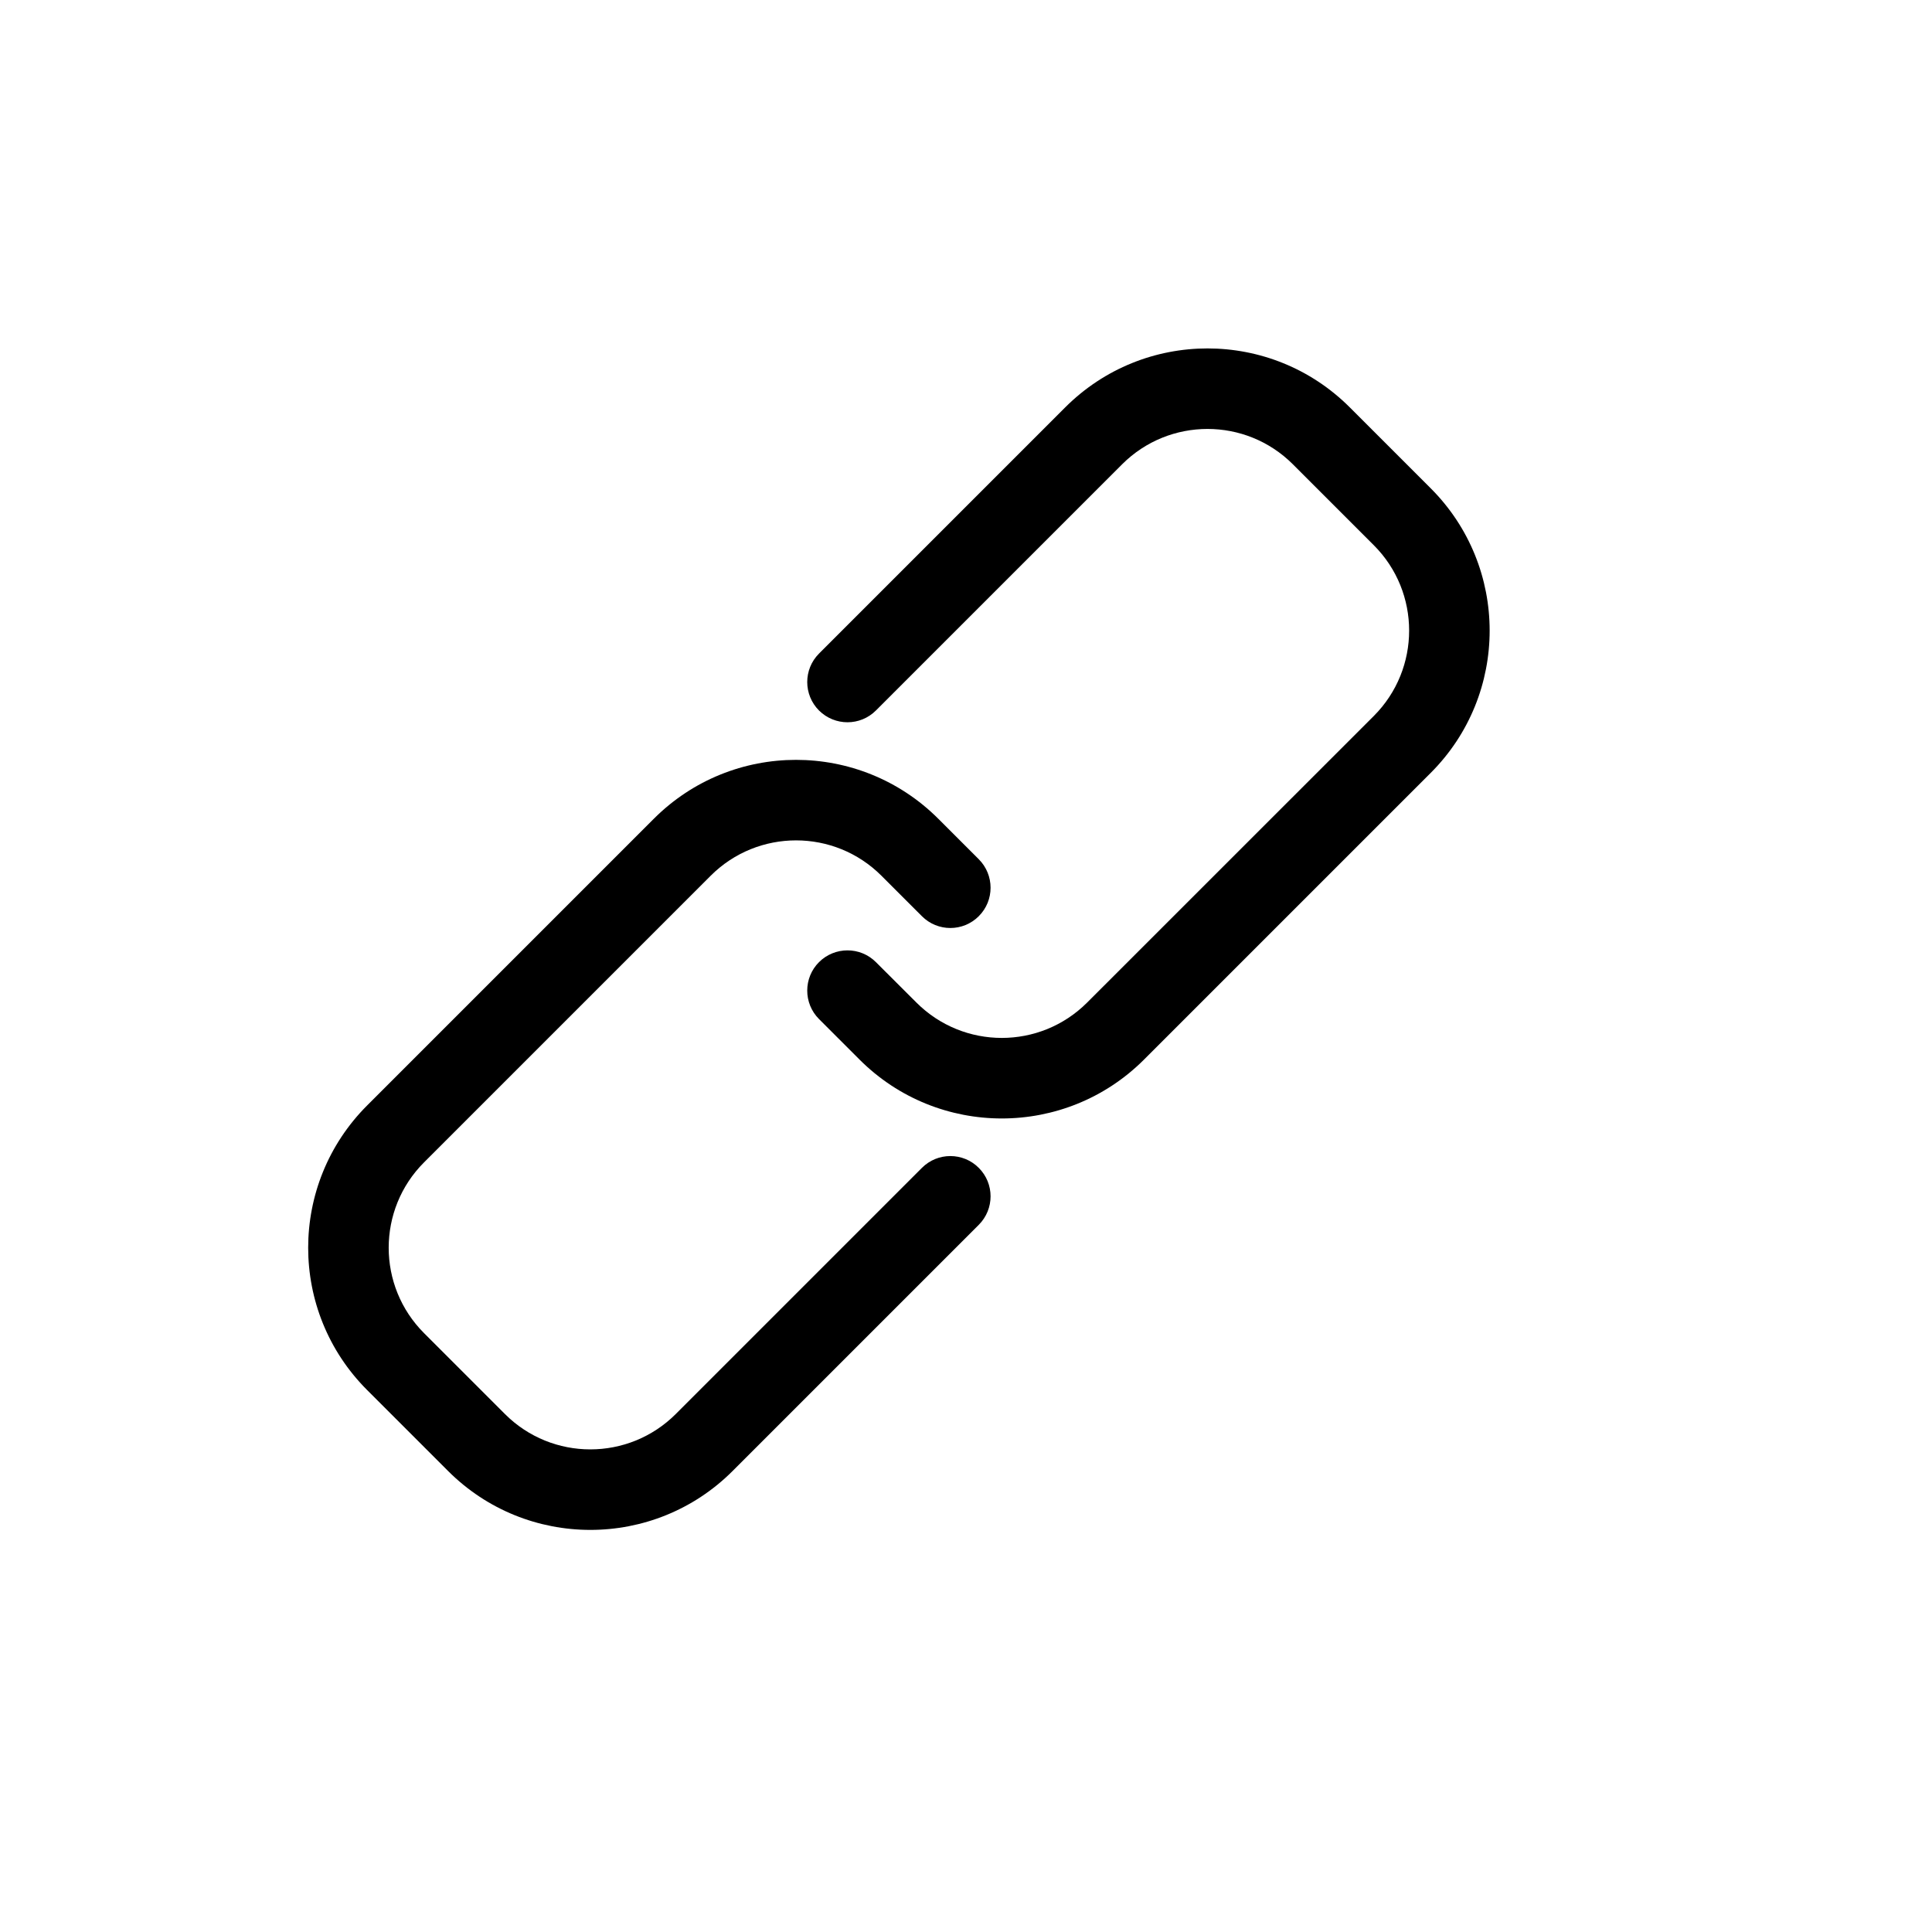
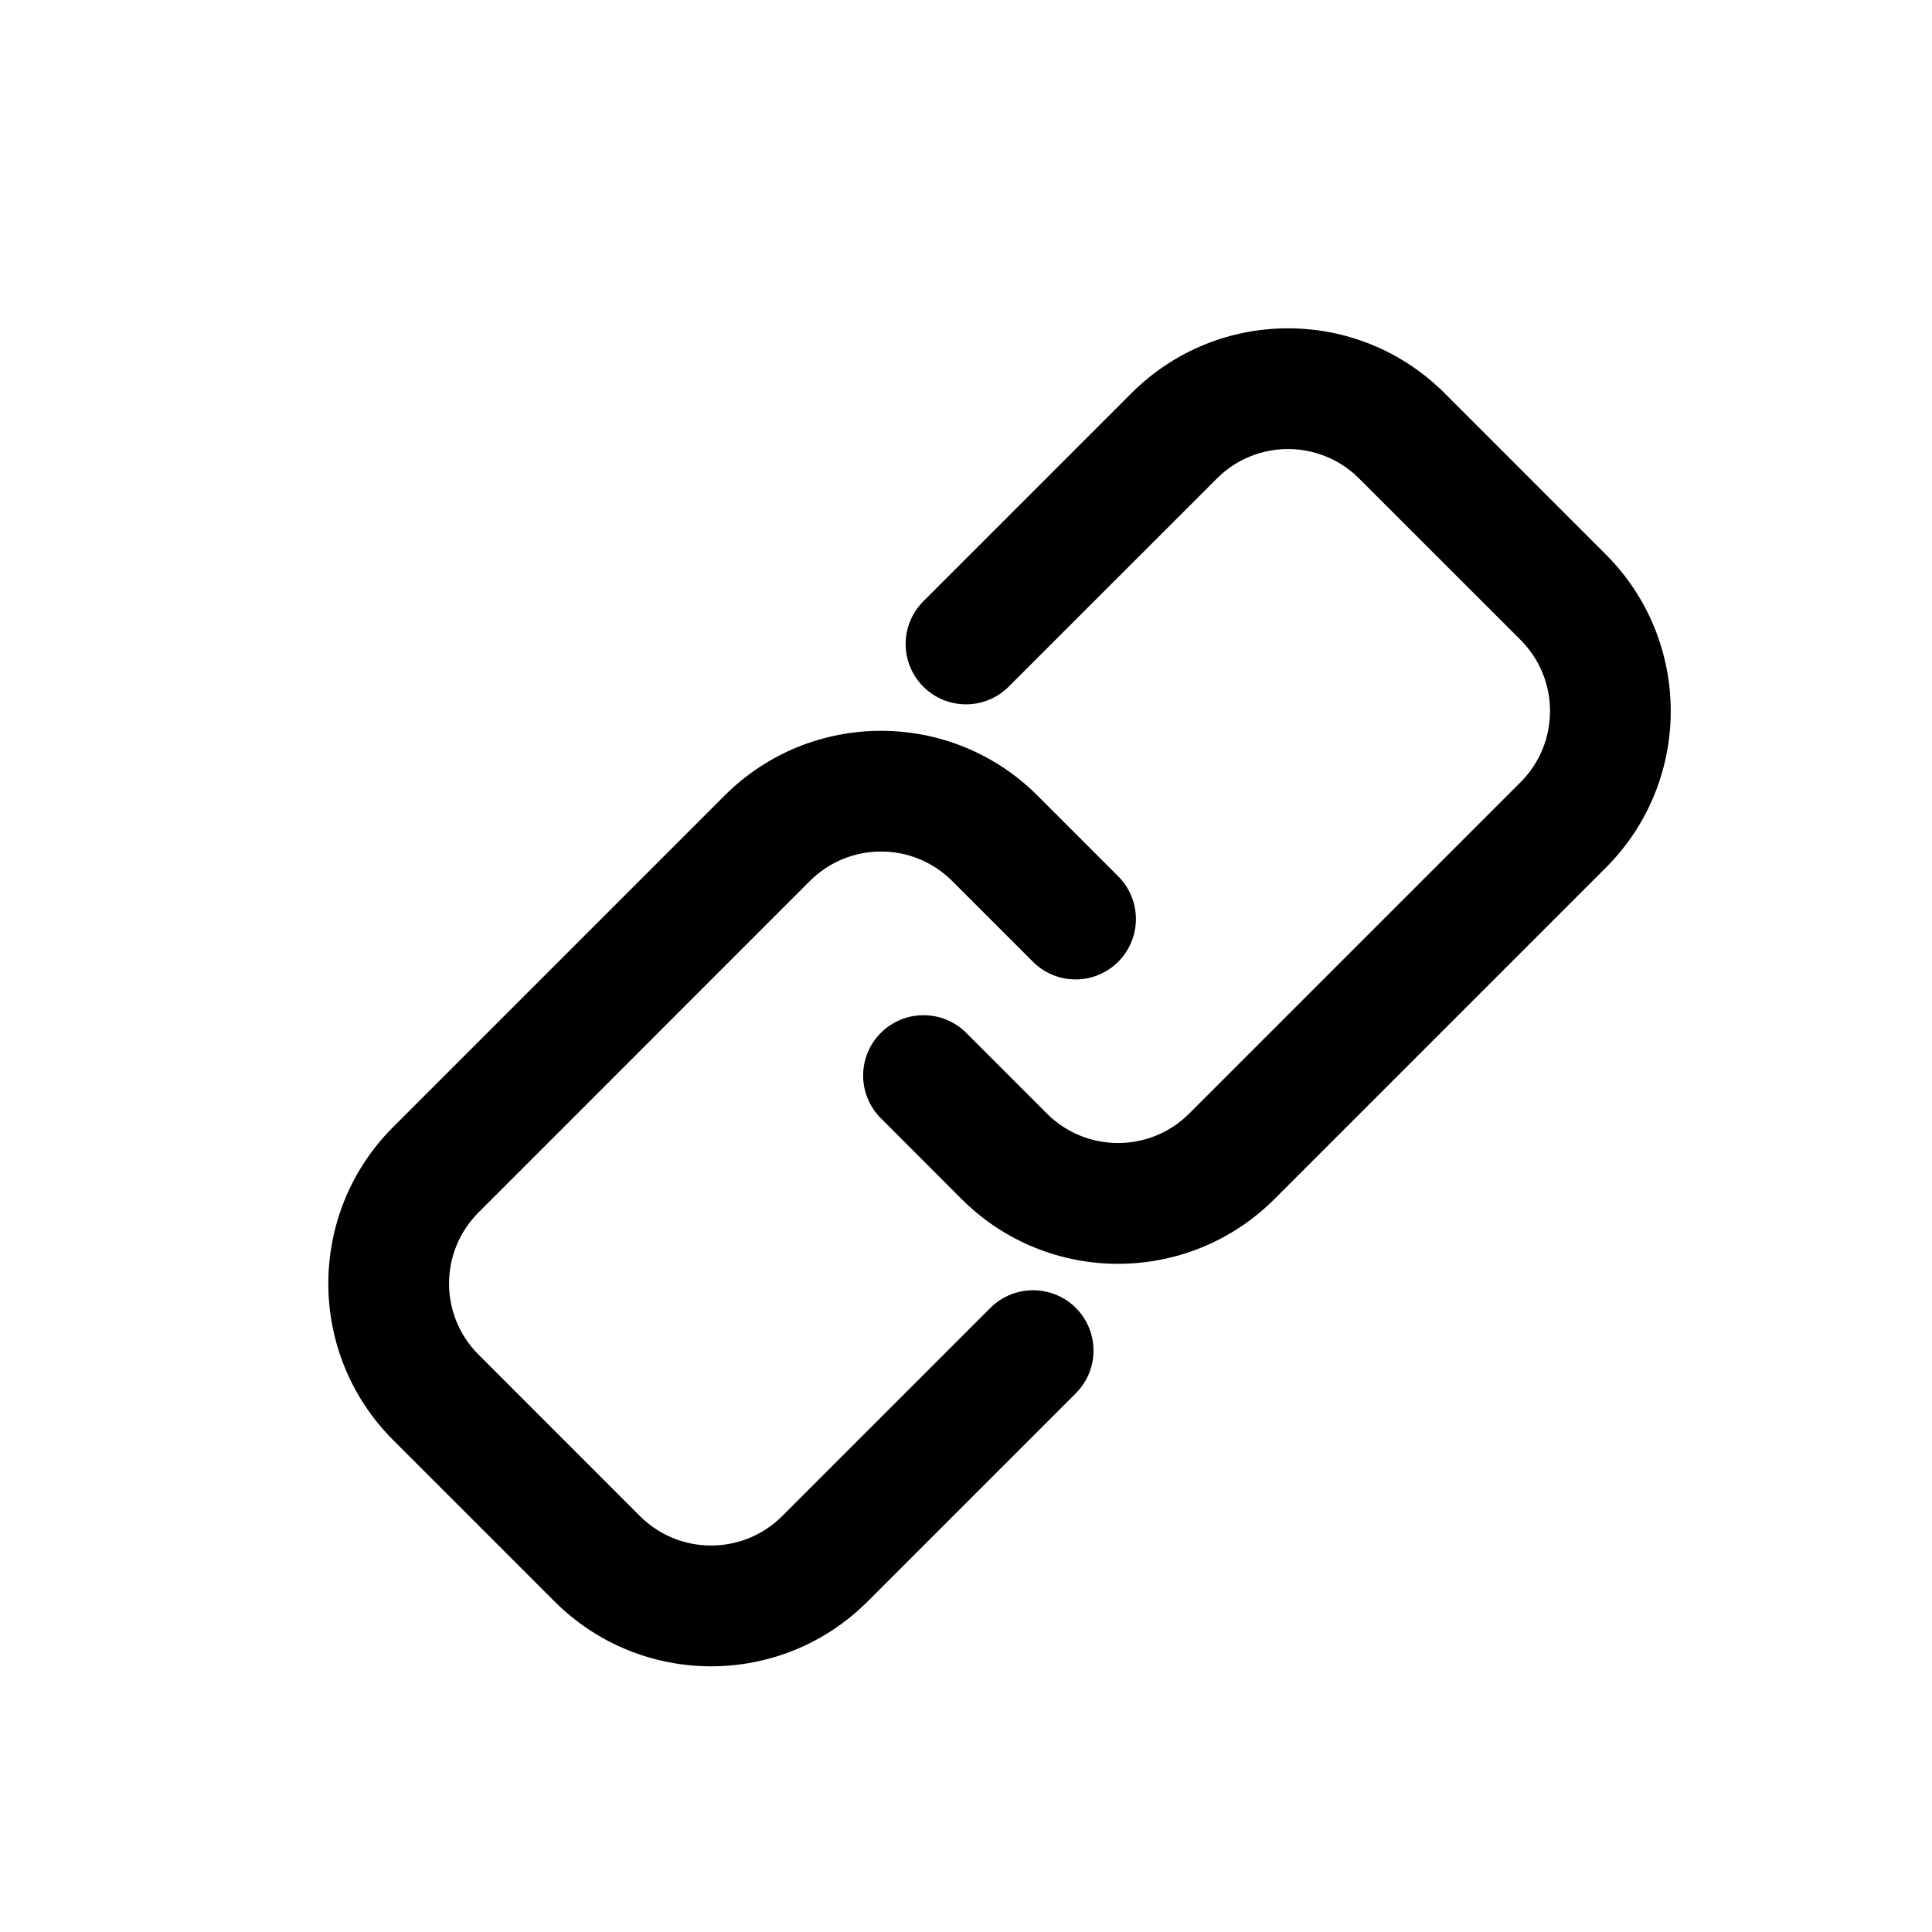
<svg xmlns="http://www.w3.org/2000/svg" width="24" height="24" viewBox="0 0 24 24" fill="none">
-   <path fill-rule="evenodd" clip-rule="evenodd" d="M13.232 5.061C14.209 4.084 15.791 4.084 16.768 5.061L17.773 6.066C18.749 7.042 18.749 8.625 17.773 9.601L14.212 13.162C13.236 14.138 11.653 14.138 10.677 13.162L10.174 12.659C9.979 12.464 9.979 12.147 10.174 11.952C10.37 11.757 10.686 11.757 10.881 11.952L11.384 12.454C11.97 13.04 12.919 13.04 13.505 12.454L17.066 8.894C17.651 8.308 17.651 7.358 17.066 6.773L16.061 5.768C15.475 5.182 14.525 5.182 13.939 5.768L10.881 8.826C10.686 9.021 10.37 9.021 10.174 8.826C9.979 8.631 9.979 8.314 10.174 8.119L13.232 5.061ZM10.95 10.879C10.364 10.293 9.414 10.293 8.828 10.879L5.268 14.439C4.682 15.025 4.682 15.975 5.268 16.561L6.273 17.566C6.858 18.151 7.808 18.151 8.394 17.566L11.452 14.508C11.647 14.312 11.964 14.312 12.159 14.508C12.354 14.703 12.354 15.019 12.159 15.215L9.101 18.273C8.125 19.249 6.542 19.249 5.566 18.273L4.561 17.268C3.584 16.291 3.584 14.709 4.561 13.732L8.121 10.172C9.097 9.195 10.68 9.195 11.657 10.172L12.159 10.674C12.354 10.87 12.354 11.186 12.159 11.381C11.964 11.577 11.647 11.577 11.452 11.381L10.95 10.879Z" fill="black" />
+   <path fill-rule="evenodd" clip-rule="evenodd" d="M14.056 4.884C15.129 3.81 16.871 3.81 17.945 4.884L19.949 6.889C21.023 7.963 21.023 9.704 19.949 10.778L15.833 14.894C14.759 15.968 13.018 15.968 11.944 14.894L10.942 13.891C10.649 13.598 10.649 13.124 10.942 12.831C11.235 12.538 11.71 12.538 12.003 12.831L13.005 13.833C13.493 14.321 14.285 14.321 14.773 13.833L18.889 9.717C19.377 9.229 19.377 8.438 18.889 7.949L16.884 5.945C16.396 5.456 15.604 5.456 15.116 5.945L12.53 8.53C12.237 8.823 11.763 8.823 11.47 8.53C11.177 8.237 11.177 7.763 11.47 7.47L14.056 4.884Z" fill="black" />
+   <path fill-rule="evenodd" clip-rule="evenodd" d="M10.778 19.894C9.704 20.968 7.963 20.968 6.889 19.894L4.884 17.889C3.81 16.815 3.81 15.074 4.884 14L9 9.884C10.074 8.81 11.815 8.81 12.889 9.884L13.891 10.886C14.184 11.179 14.184 11.654 13.891 11.947C13.598 12.24 13.124 12.24 12.831 11.947L11.828 10.944C11.34 10.456 10.549 10.456 10.061 10.944L5.945 15.061C5.456 15.549 5.456 16.34 5.945 16.828L7.949 18.833C8.438 19.321 9.229 19.321 9.717 18.833L12.303 16.247C12.596 15.955 13.071 15.955 13.364 16.247C13.657 16.54 13.657 17.015 13.364 17.308L10.778 19.894Z" fill="black" />
</svg>
